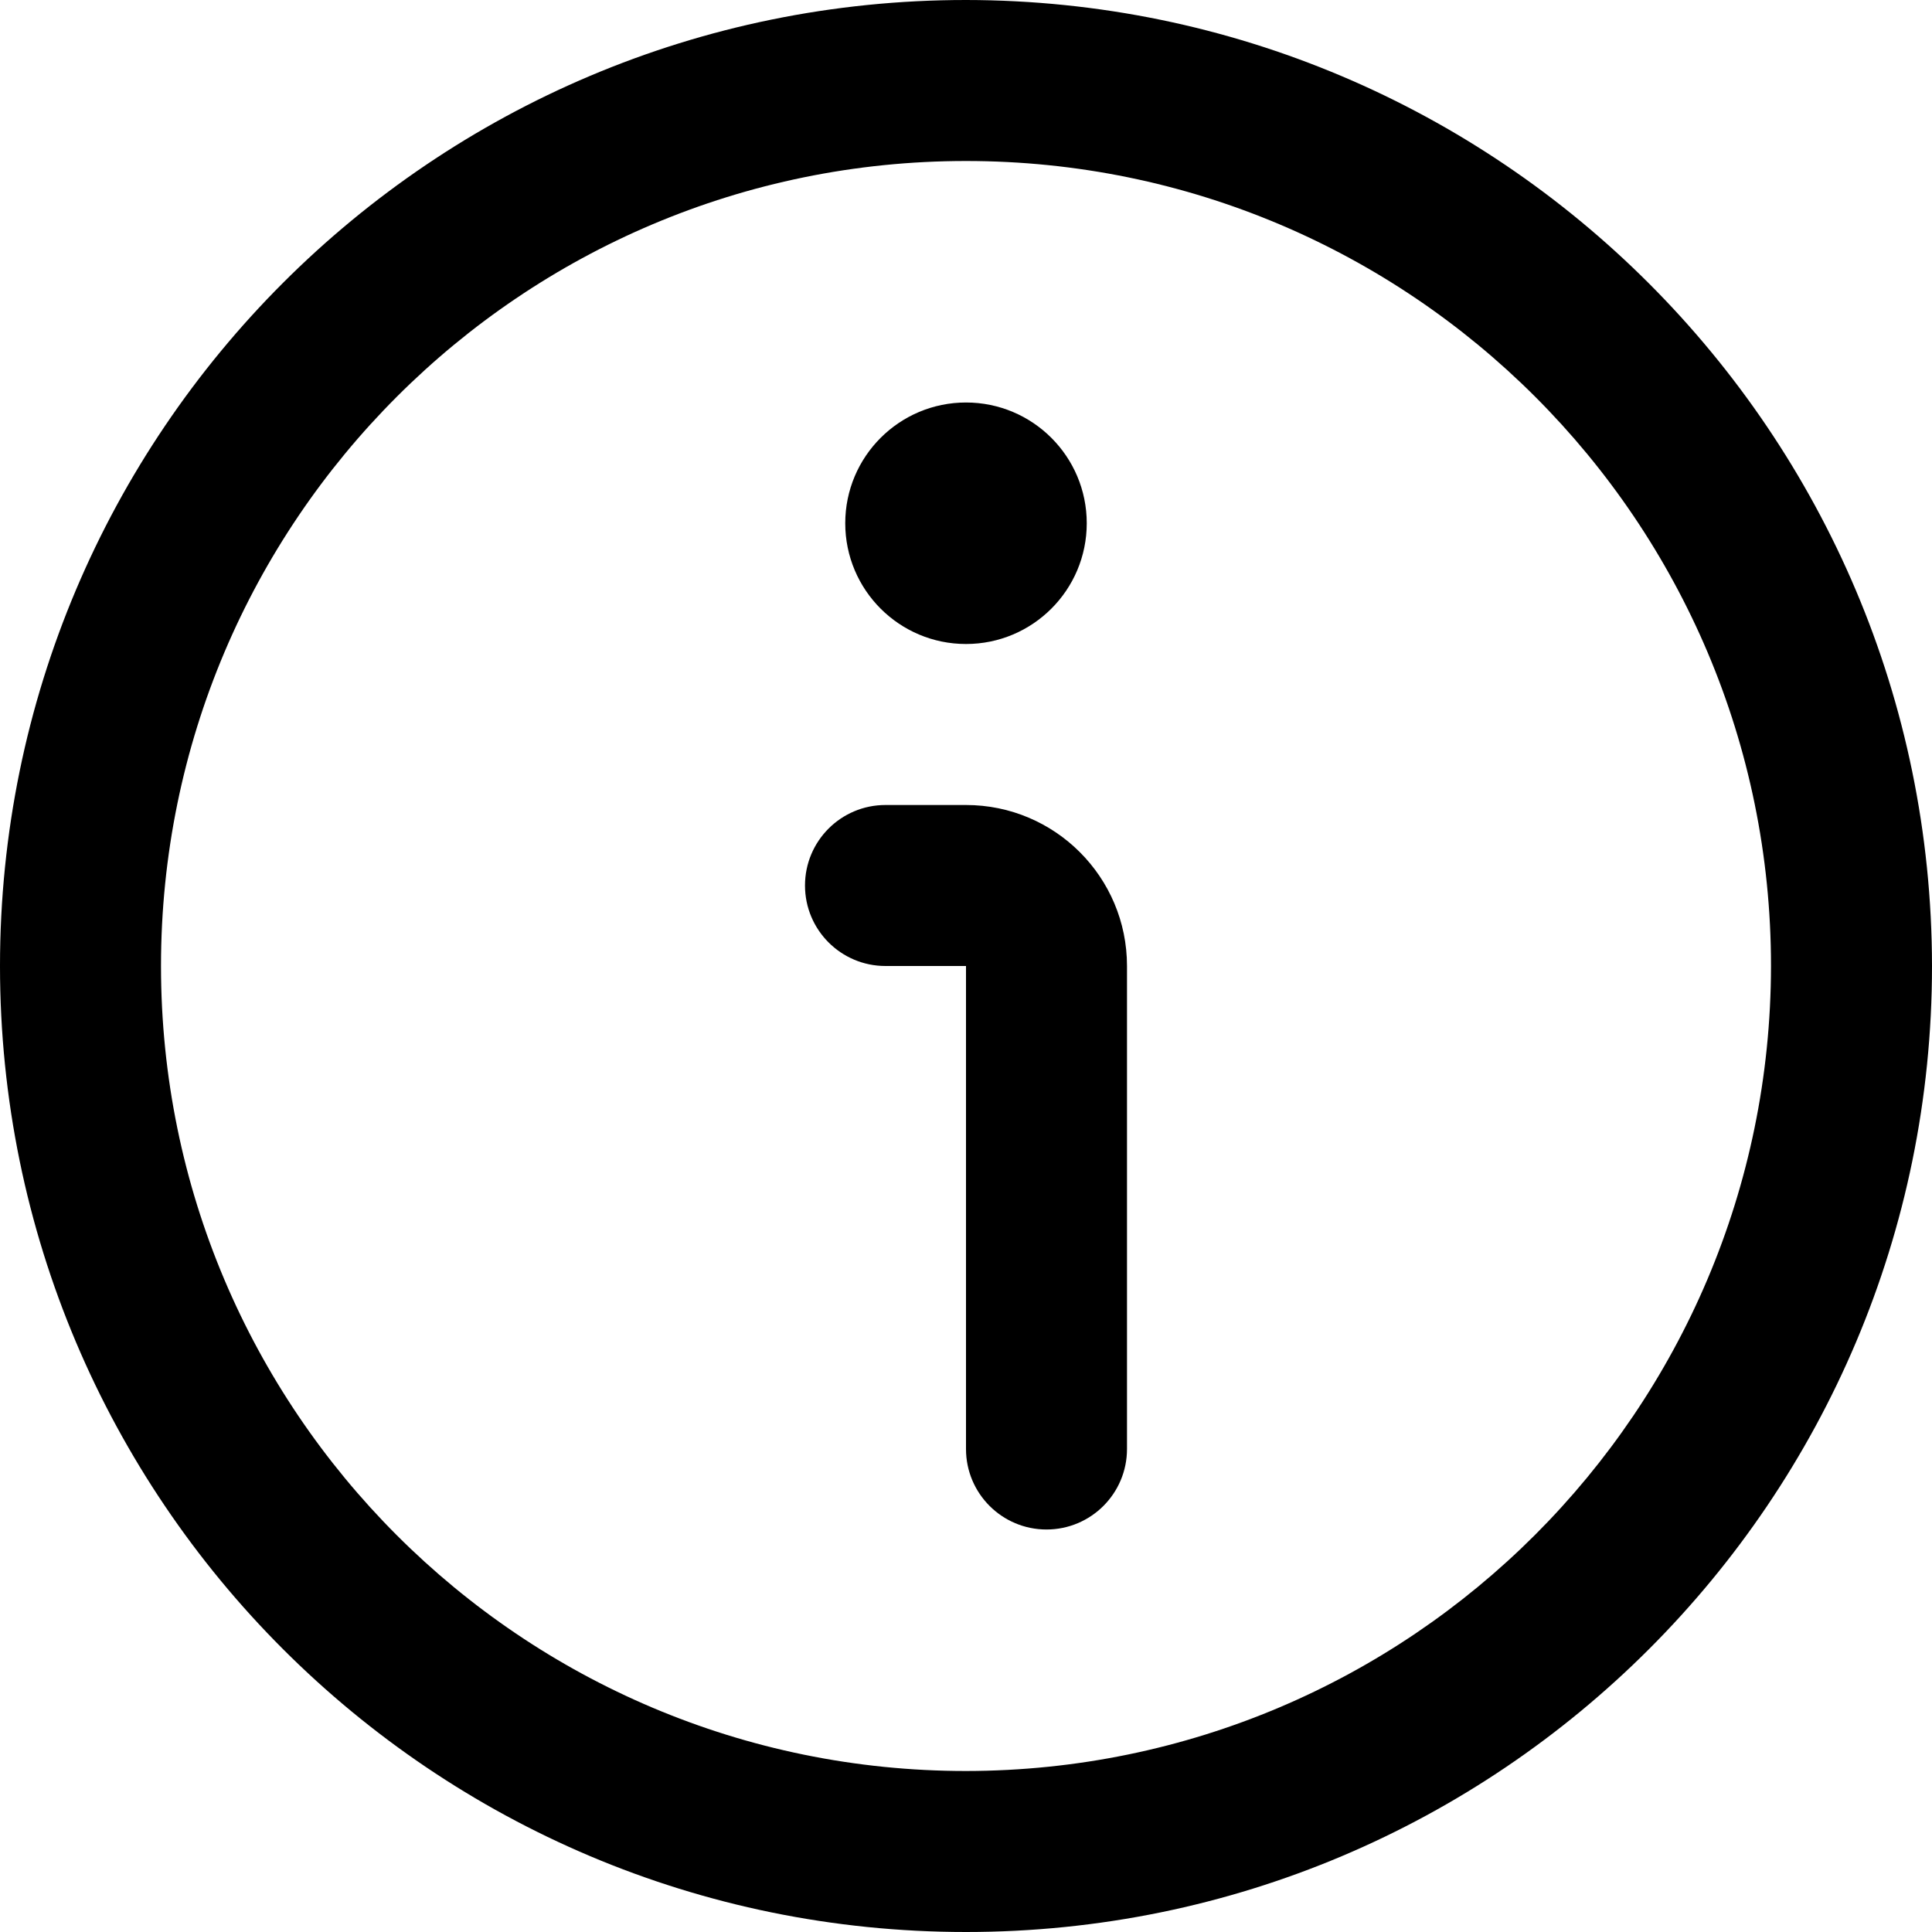
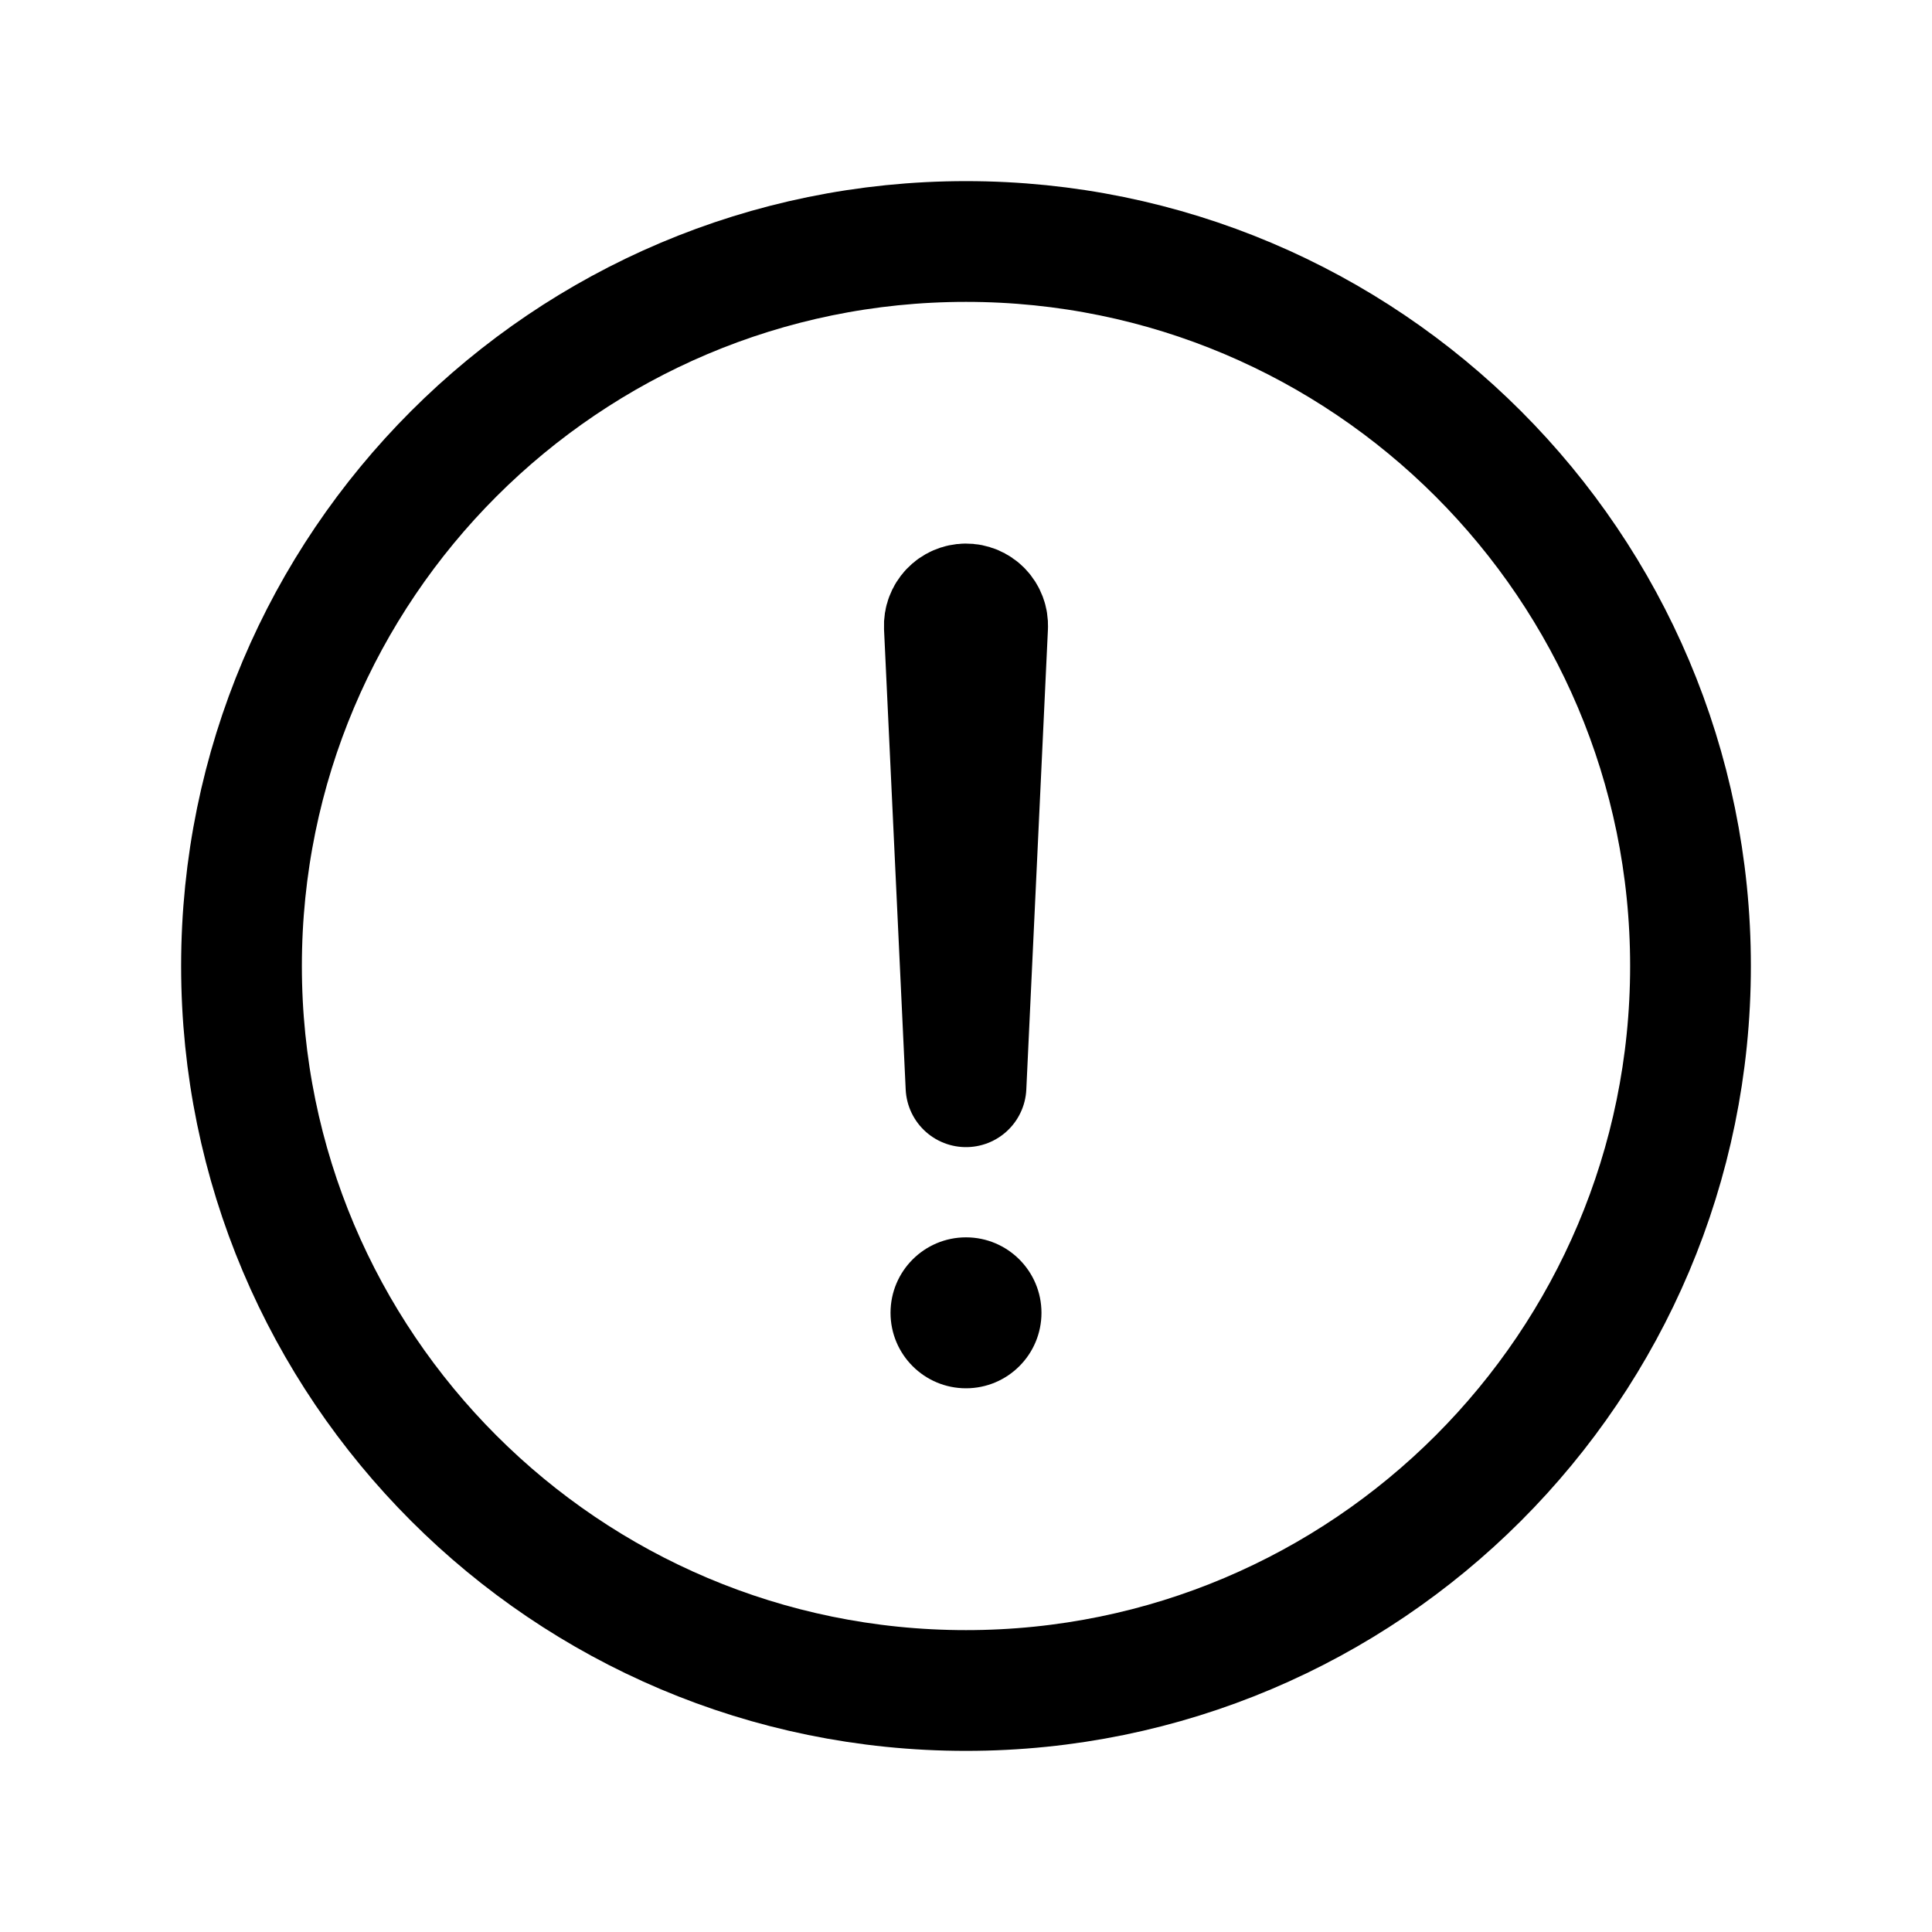
- <svg xmlns="http://www.w3.org/2000/svg" id="Outline" viewBox="0 0 24 24" width="512" height="512">
-   <path d="M12,0A12,12,0,1,0,24,12,12.013,12.013,0,0,0,12,0Zm0,22A10,10,0,1,1,22,12,10.011,10.011,0,0,1,12,22Z" />
-   <path d="M12,10H11a1,1,0,0,0,0,2h1v6a1,1,0,0,0,2,0V12A2,2,0,0,0,12,10Z" />
-   <circle cx="12" cy="6.5" r="1.5" />
+ <svg xmlns="http://www.w3.org/2000/svg" class="ionicon" viewBox="0 0 512 512">
+   <path d="M448 256c0-106-86-192-192-192S64 150 64 256s86 192 192 192 192-86 192-192z" fill="none" stroke="currentColor" stroke-miterlimit="10" stroke-width="32" />
+   <path d="M250.26 166.05L256 288l5.73-121.95a5.74 5.74 0 00-5.79-6h0a5.74 5.74 0 00-5.68 6z" fill="none" stroke="currentColor" stroke-linecap="round" stroke-linejoin="round" stroke-width="32" />
+   <path d="M256 367.91a20 20 0 1120-20 20 20 0 01-20 20z" />
</svg>
